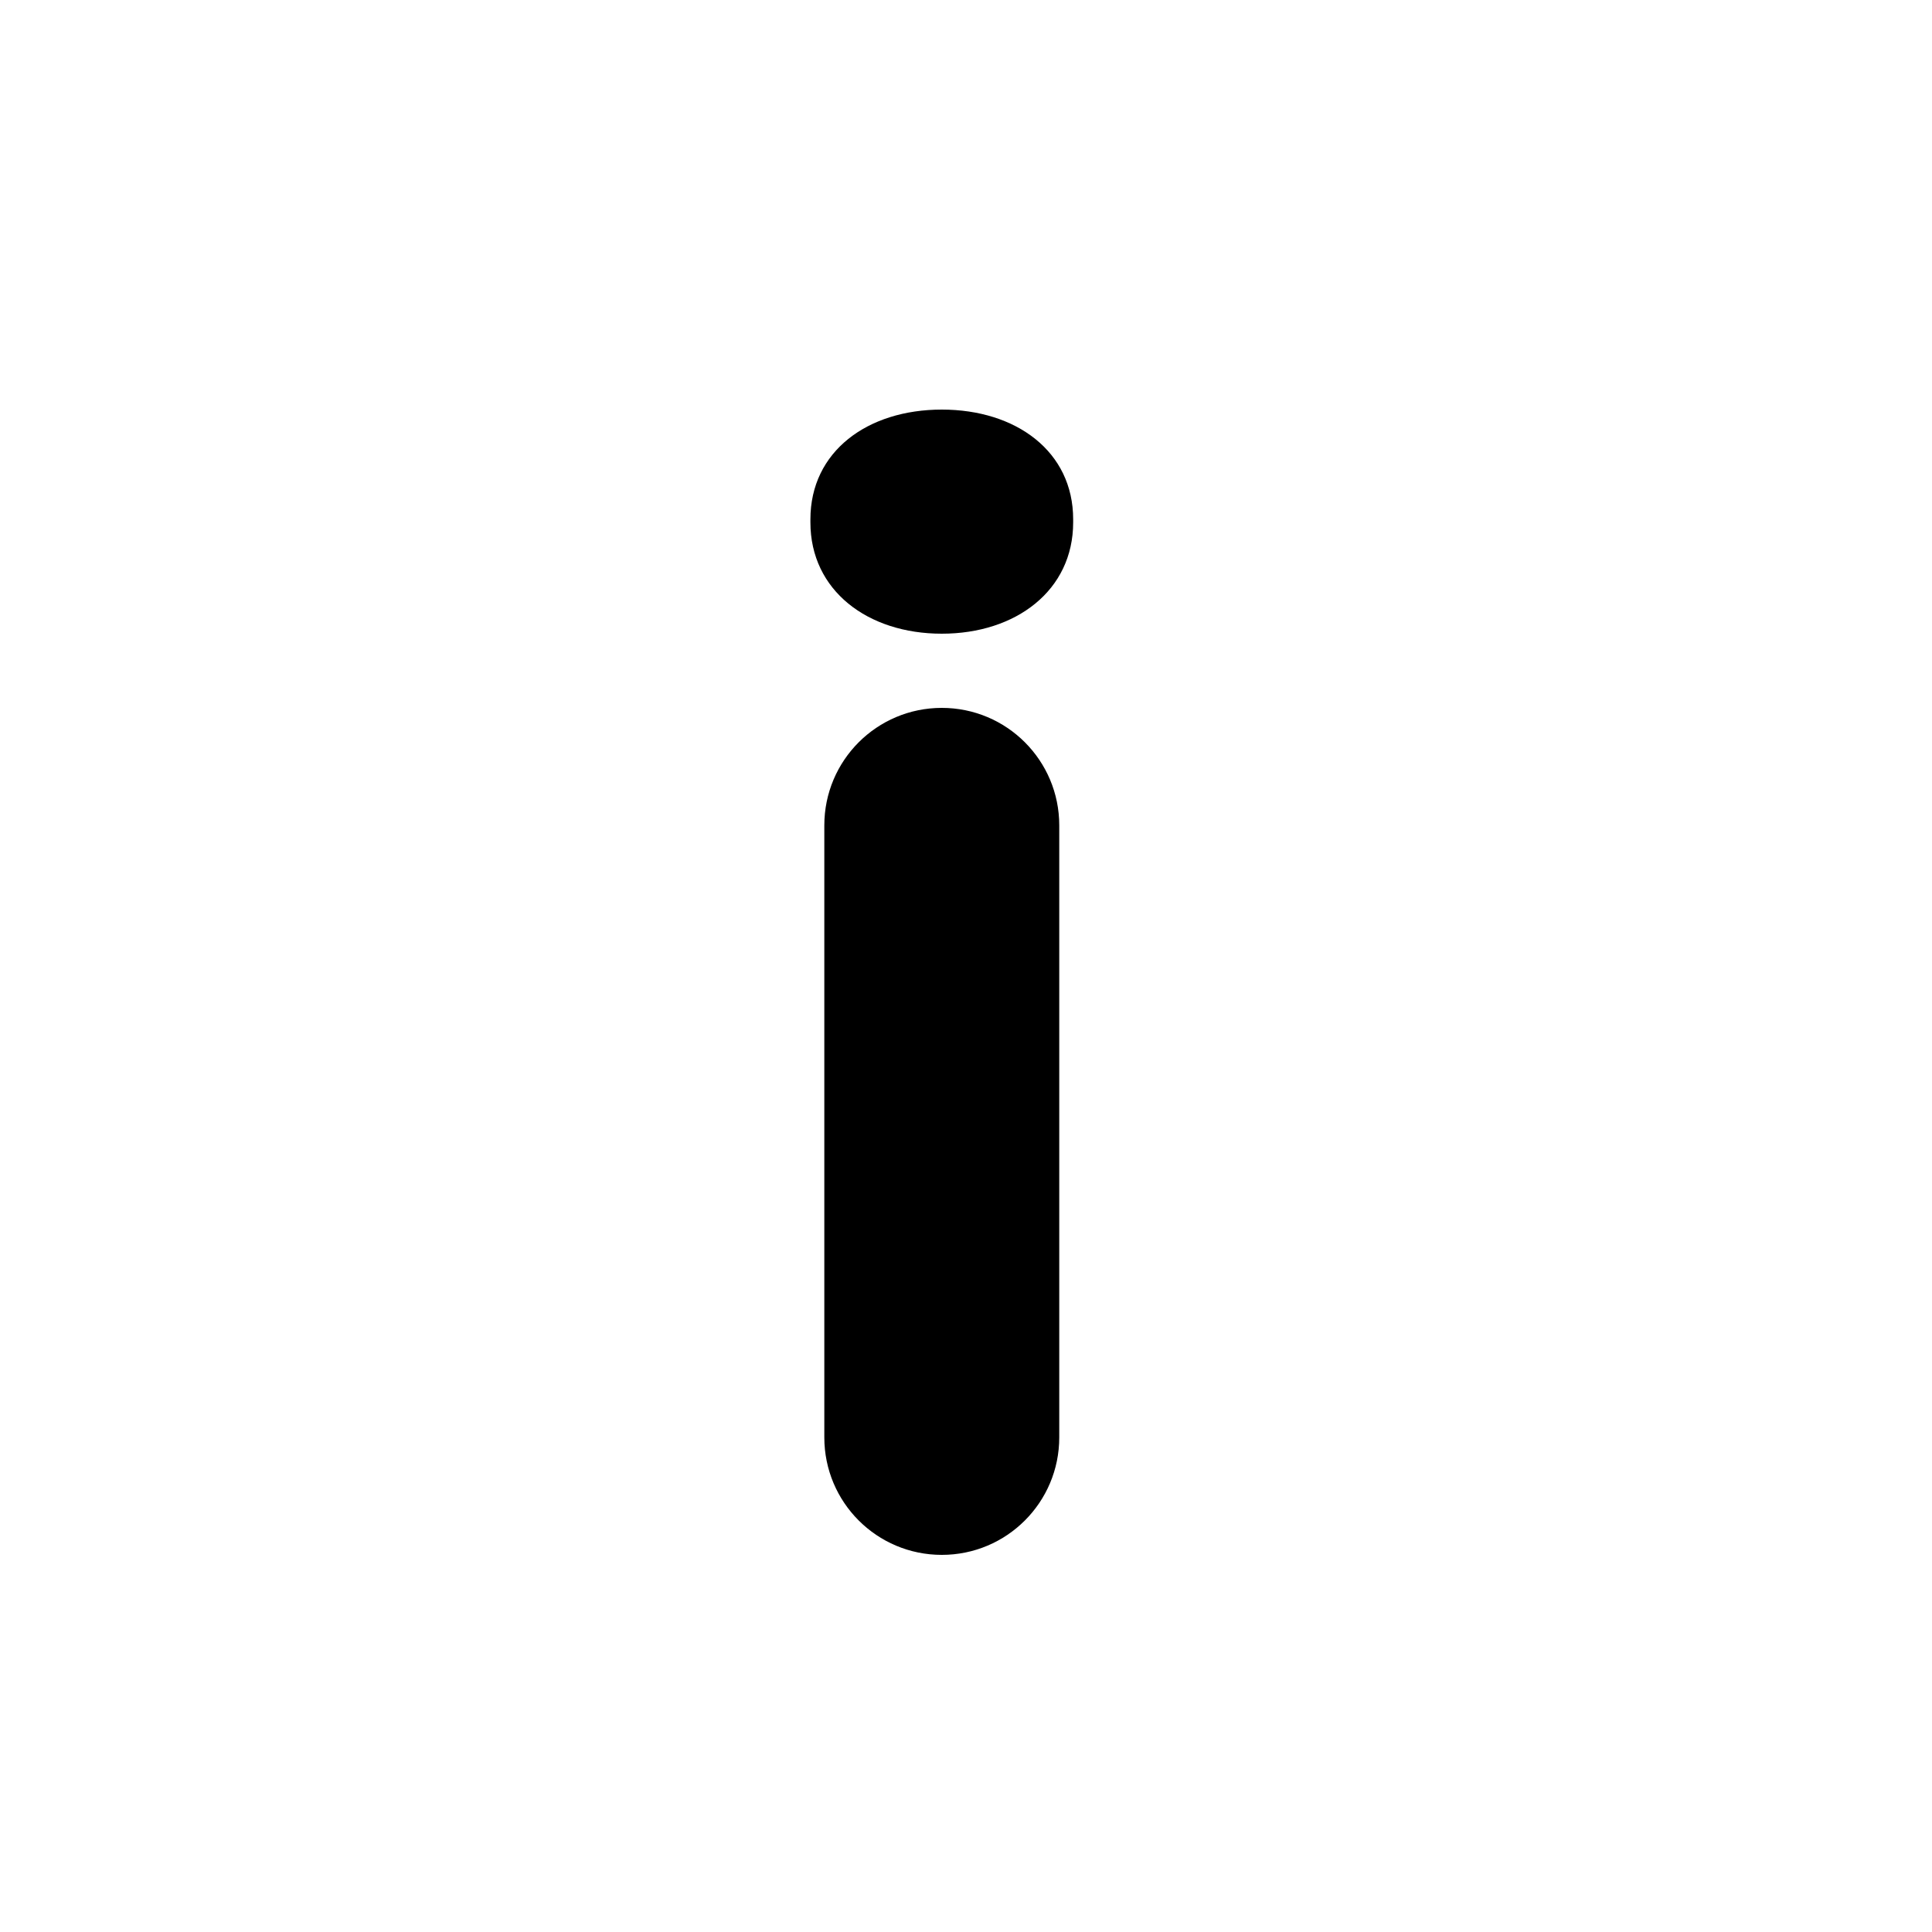
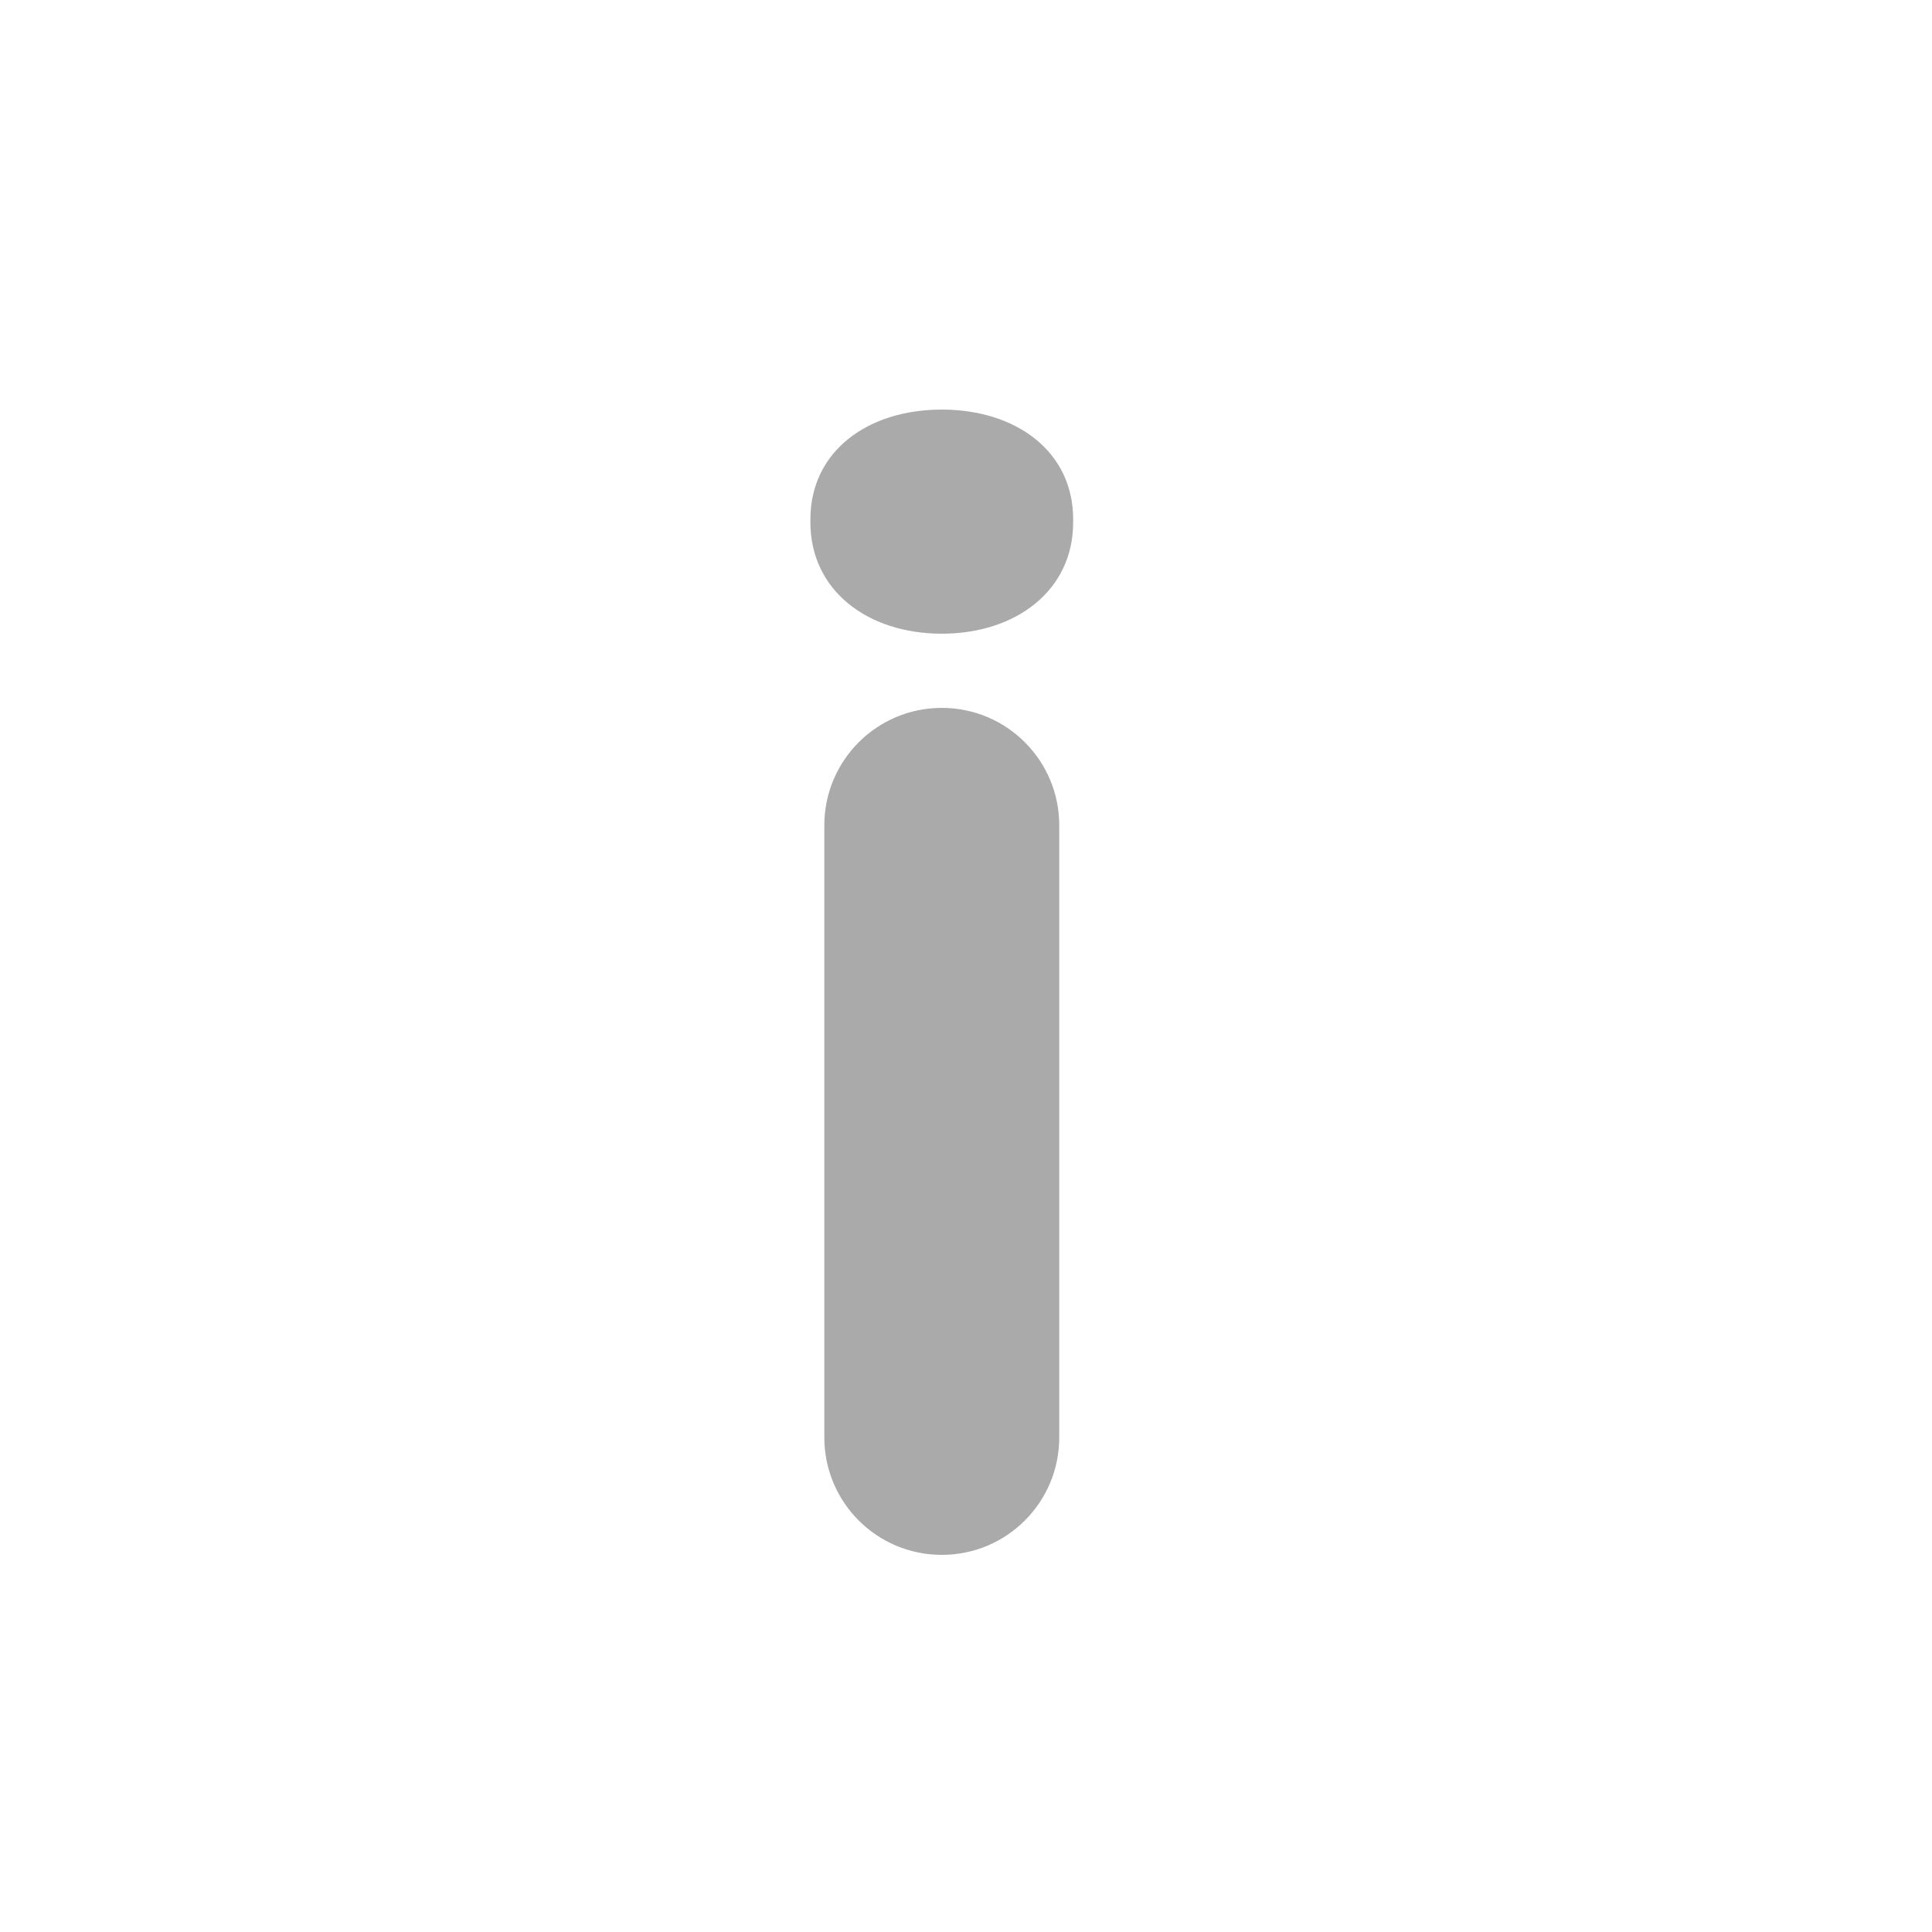
<svg xmlns="http://www.w3.org/2000/svg" width="30px" height="30px" viewBox="0 0 30 30" version="1.1">
-   <g id="Page-1" stroke="none" stroke-width="1" fill-rule="evenodd">
-     <g id="intro">
+   <defs />
+   <g id="Page-1" stroke="none" stroke-width="1" fill="none" fill-rule="evenodd">
+     <g id="intro" fill="#AAAAAA">
      <path d="M12.584,8.112 C12.584,9.168 13.472,9.84 14.624,9.84 C15.776,9.84 16.664,9.168 16.664,8.112 L16.664,8.064 C16.664,7.008 15.776,6.36 14.624,6.36 C13.472,6.36 12.584,7.008 12.584,8.064 L12.584,8.112 Z M12.8,22.32 C12.8,23.328 13.616,24.144 14.624,24.144 C15.632,24.144 16.448,23.328 16.448,22.32 L16.448,12.816 C16.448,11.808 15.632,10.992 14.624,10.992 C13.616,10.992 12.8,11.808 12.8,12.816 L12.8,22.32 Z" id="i" />
    </g>
  </g>
</svg>
